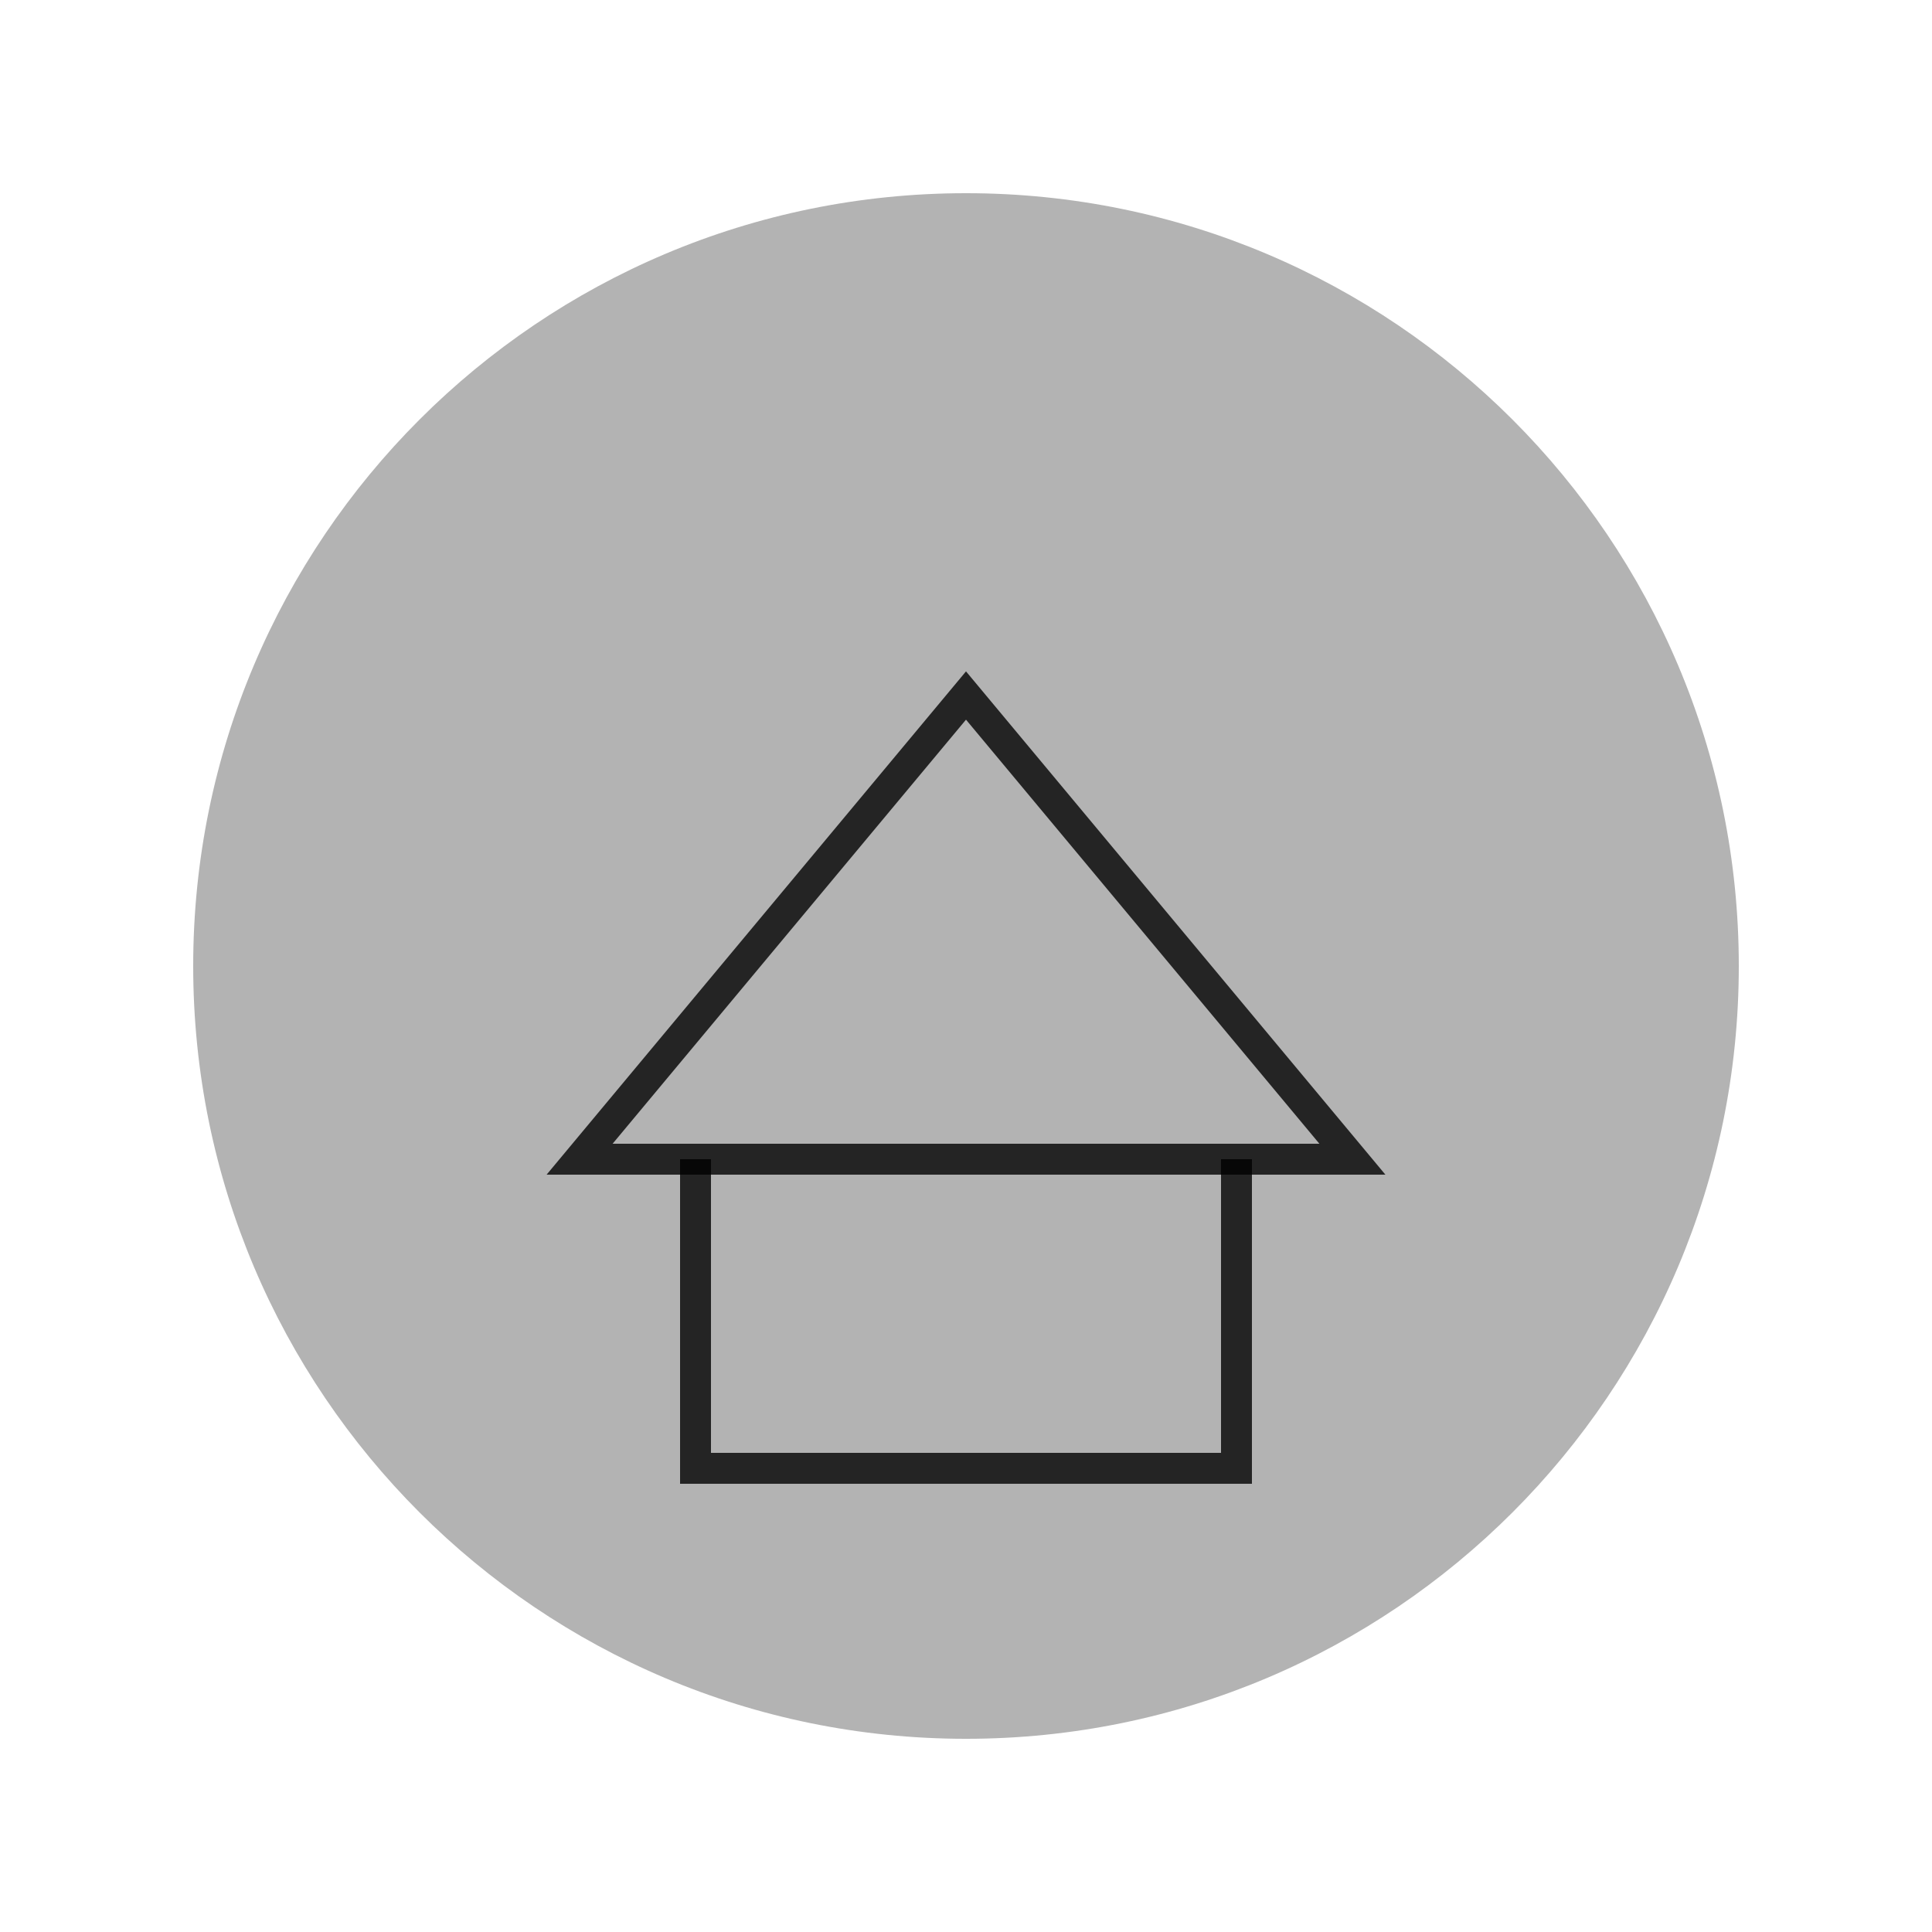
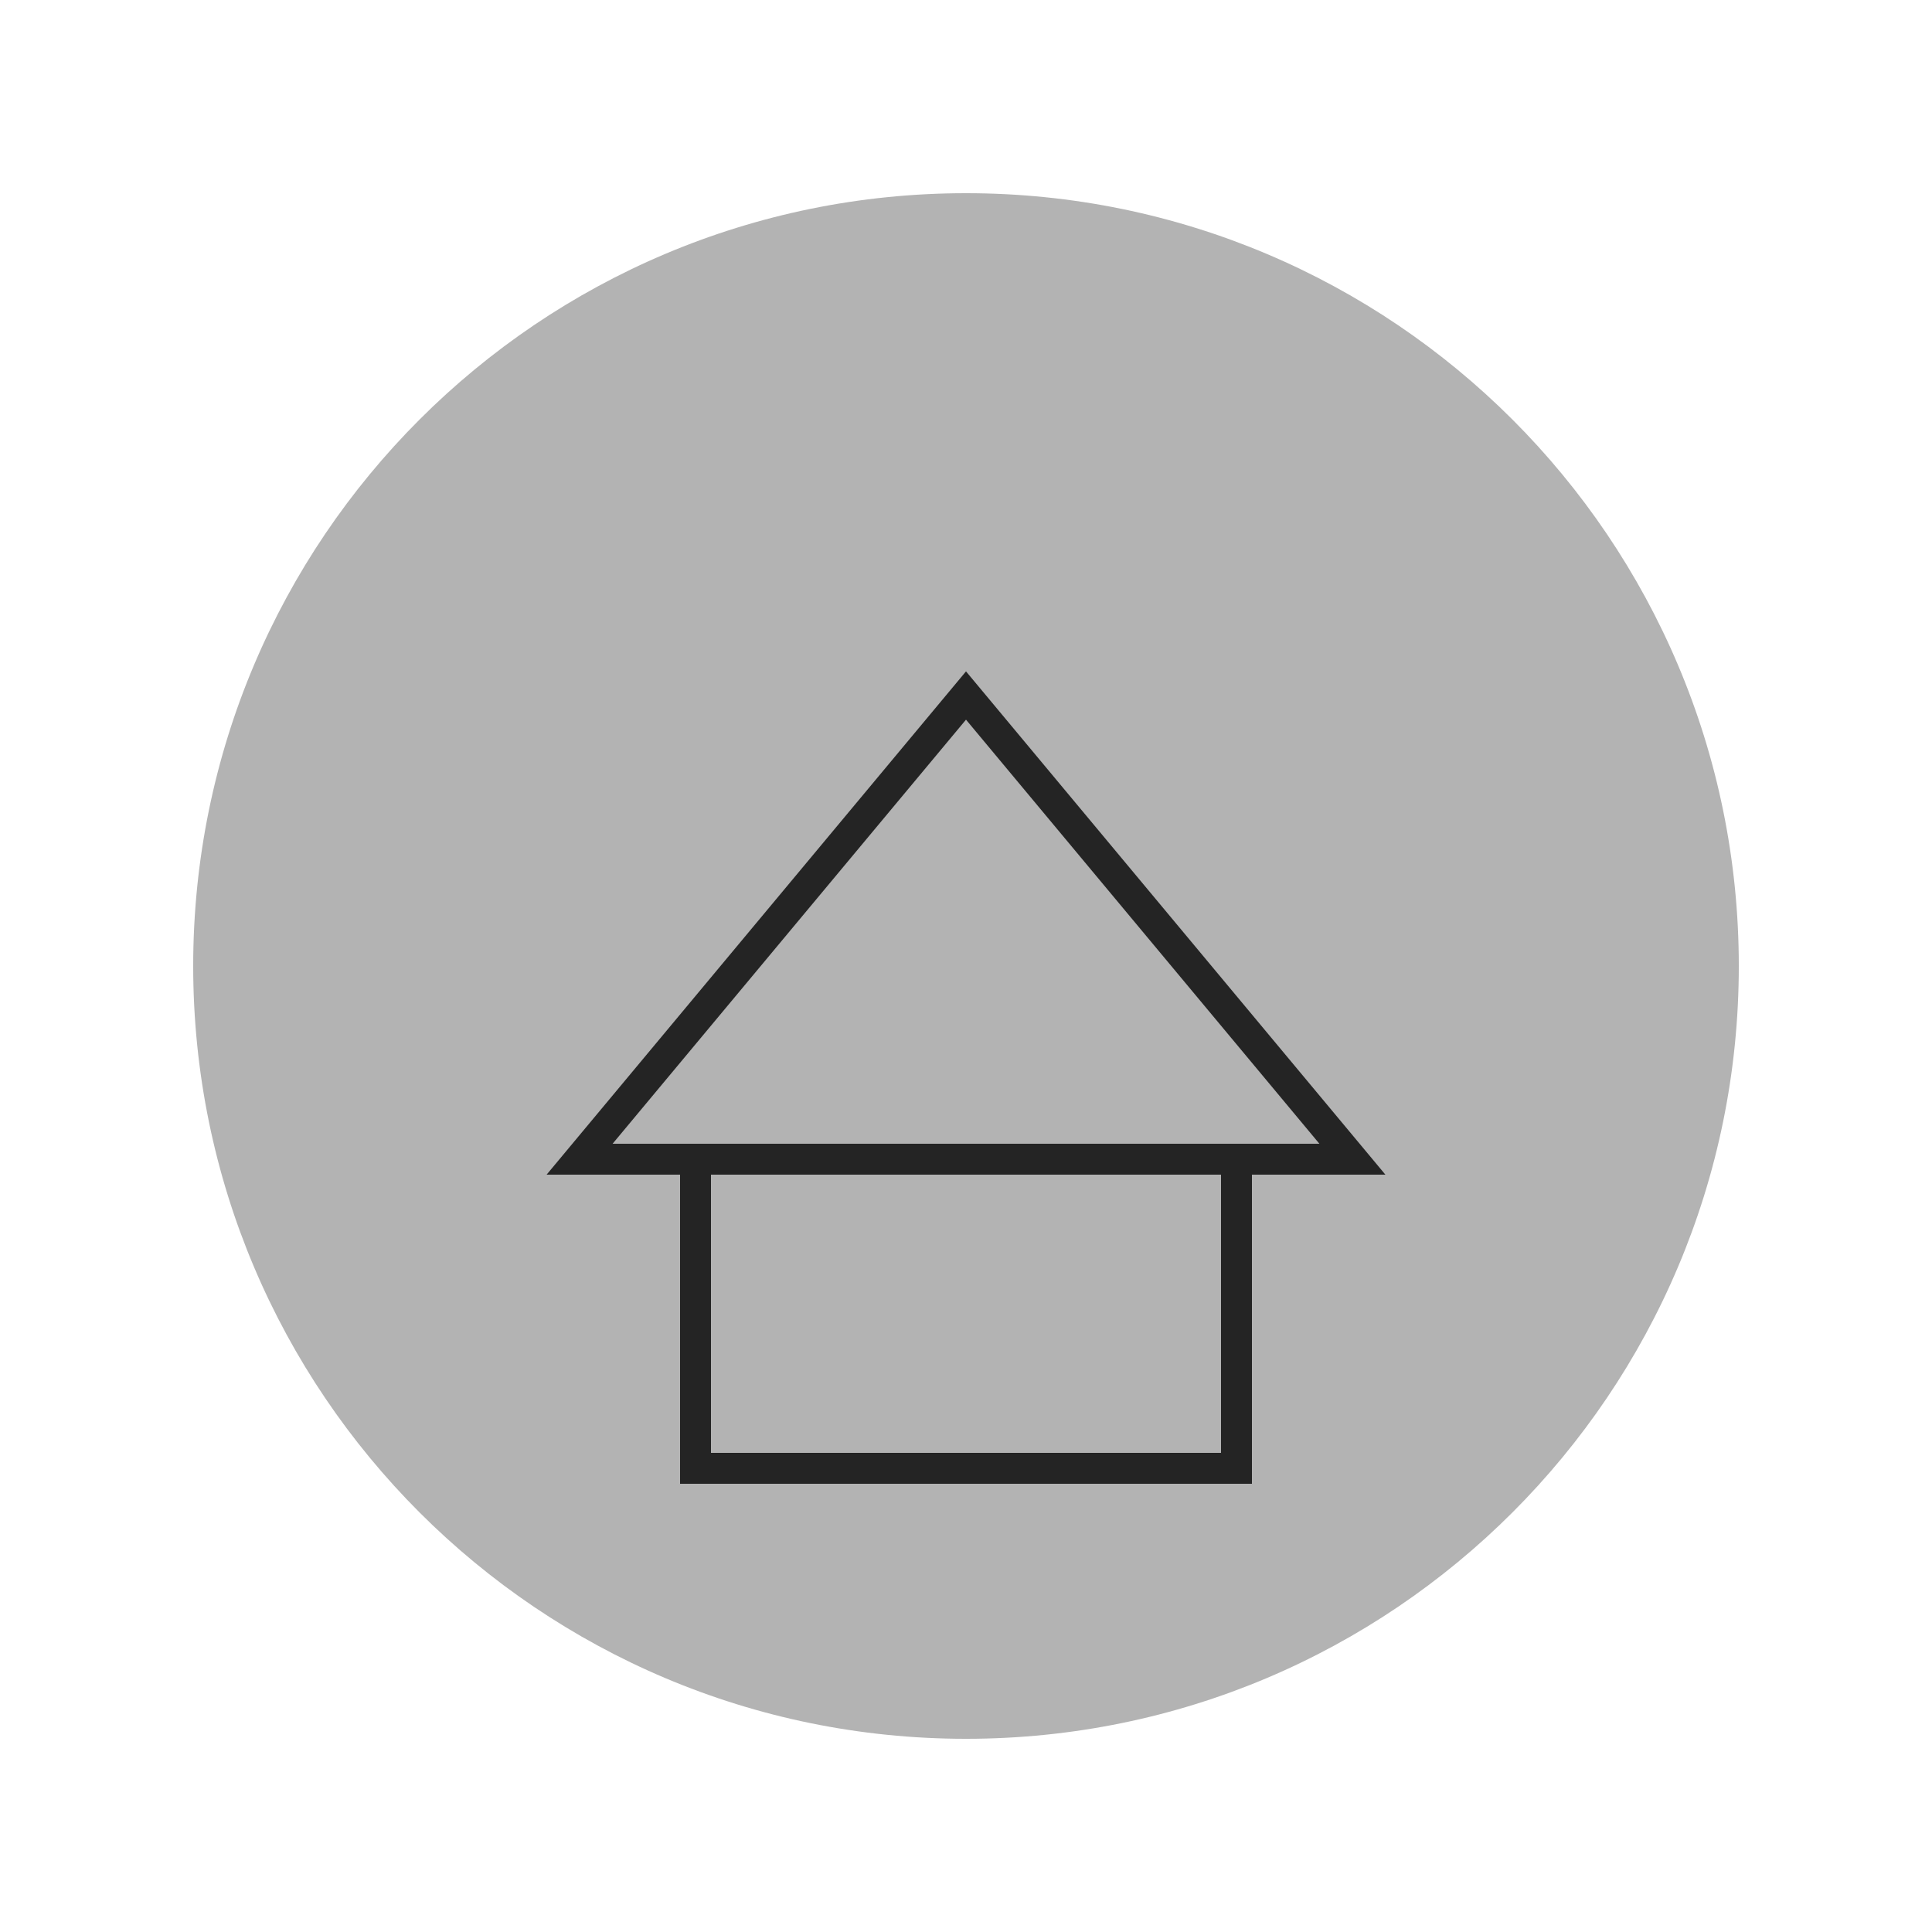
<svg xmlns="http://www.w3.org/2000/svg" width="500" height="500" viewBox="0 0 500 500">
-   <circle cx="250" cy="250" r="200" fill="black" opacity="0.3" />
-   <path d="M150 300 L250 180 L350 300 Z" fill="none" stroke="black" stroke-width="8" opacity="0.8" />
-   <path d="M180 300 V380 H320 V300" fill="none" stroke="black" stroke-width="8" opacity="0.8" />
+   <circle cx="250" cy="250" r="200" opacity=".3" />
+   <path fill="none" stroke="#000" stroke-width="8" d="m150 300 100-120 100 120Zm30 0v80h140v-80" opacity=".8" />
</svg>
